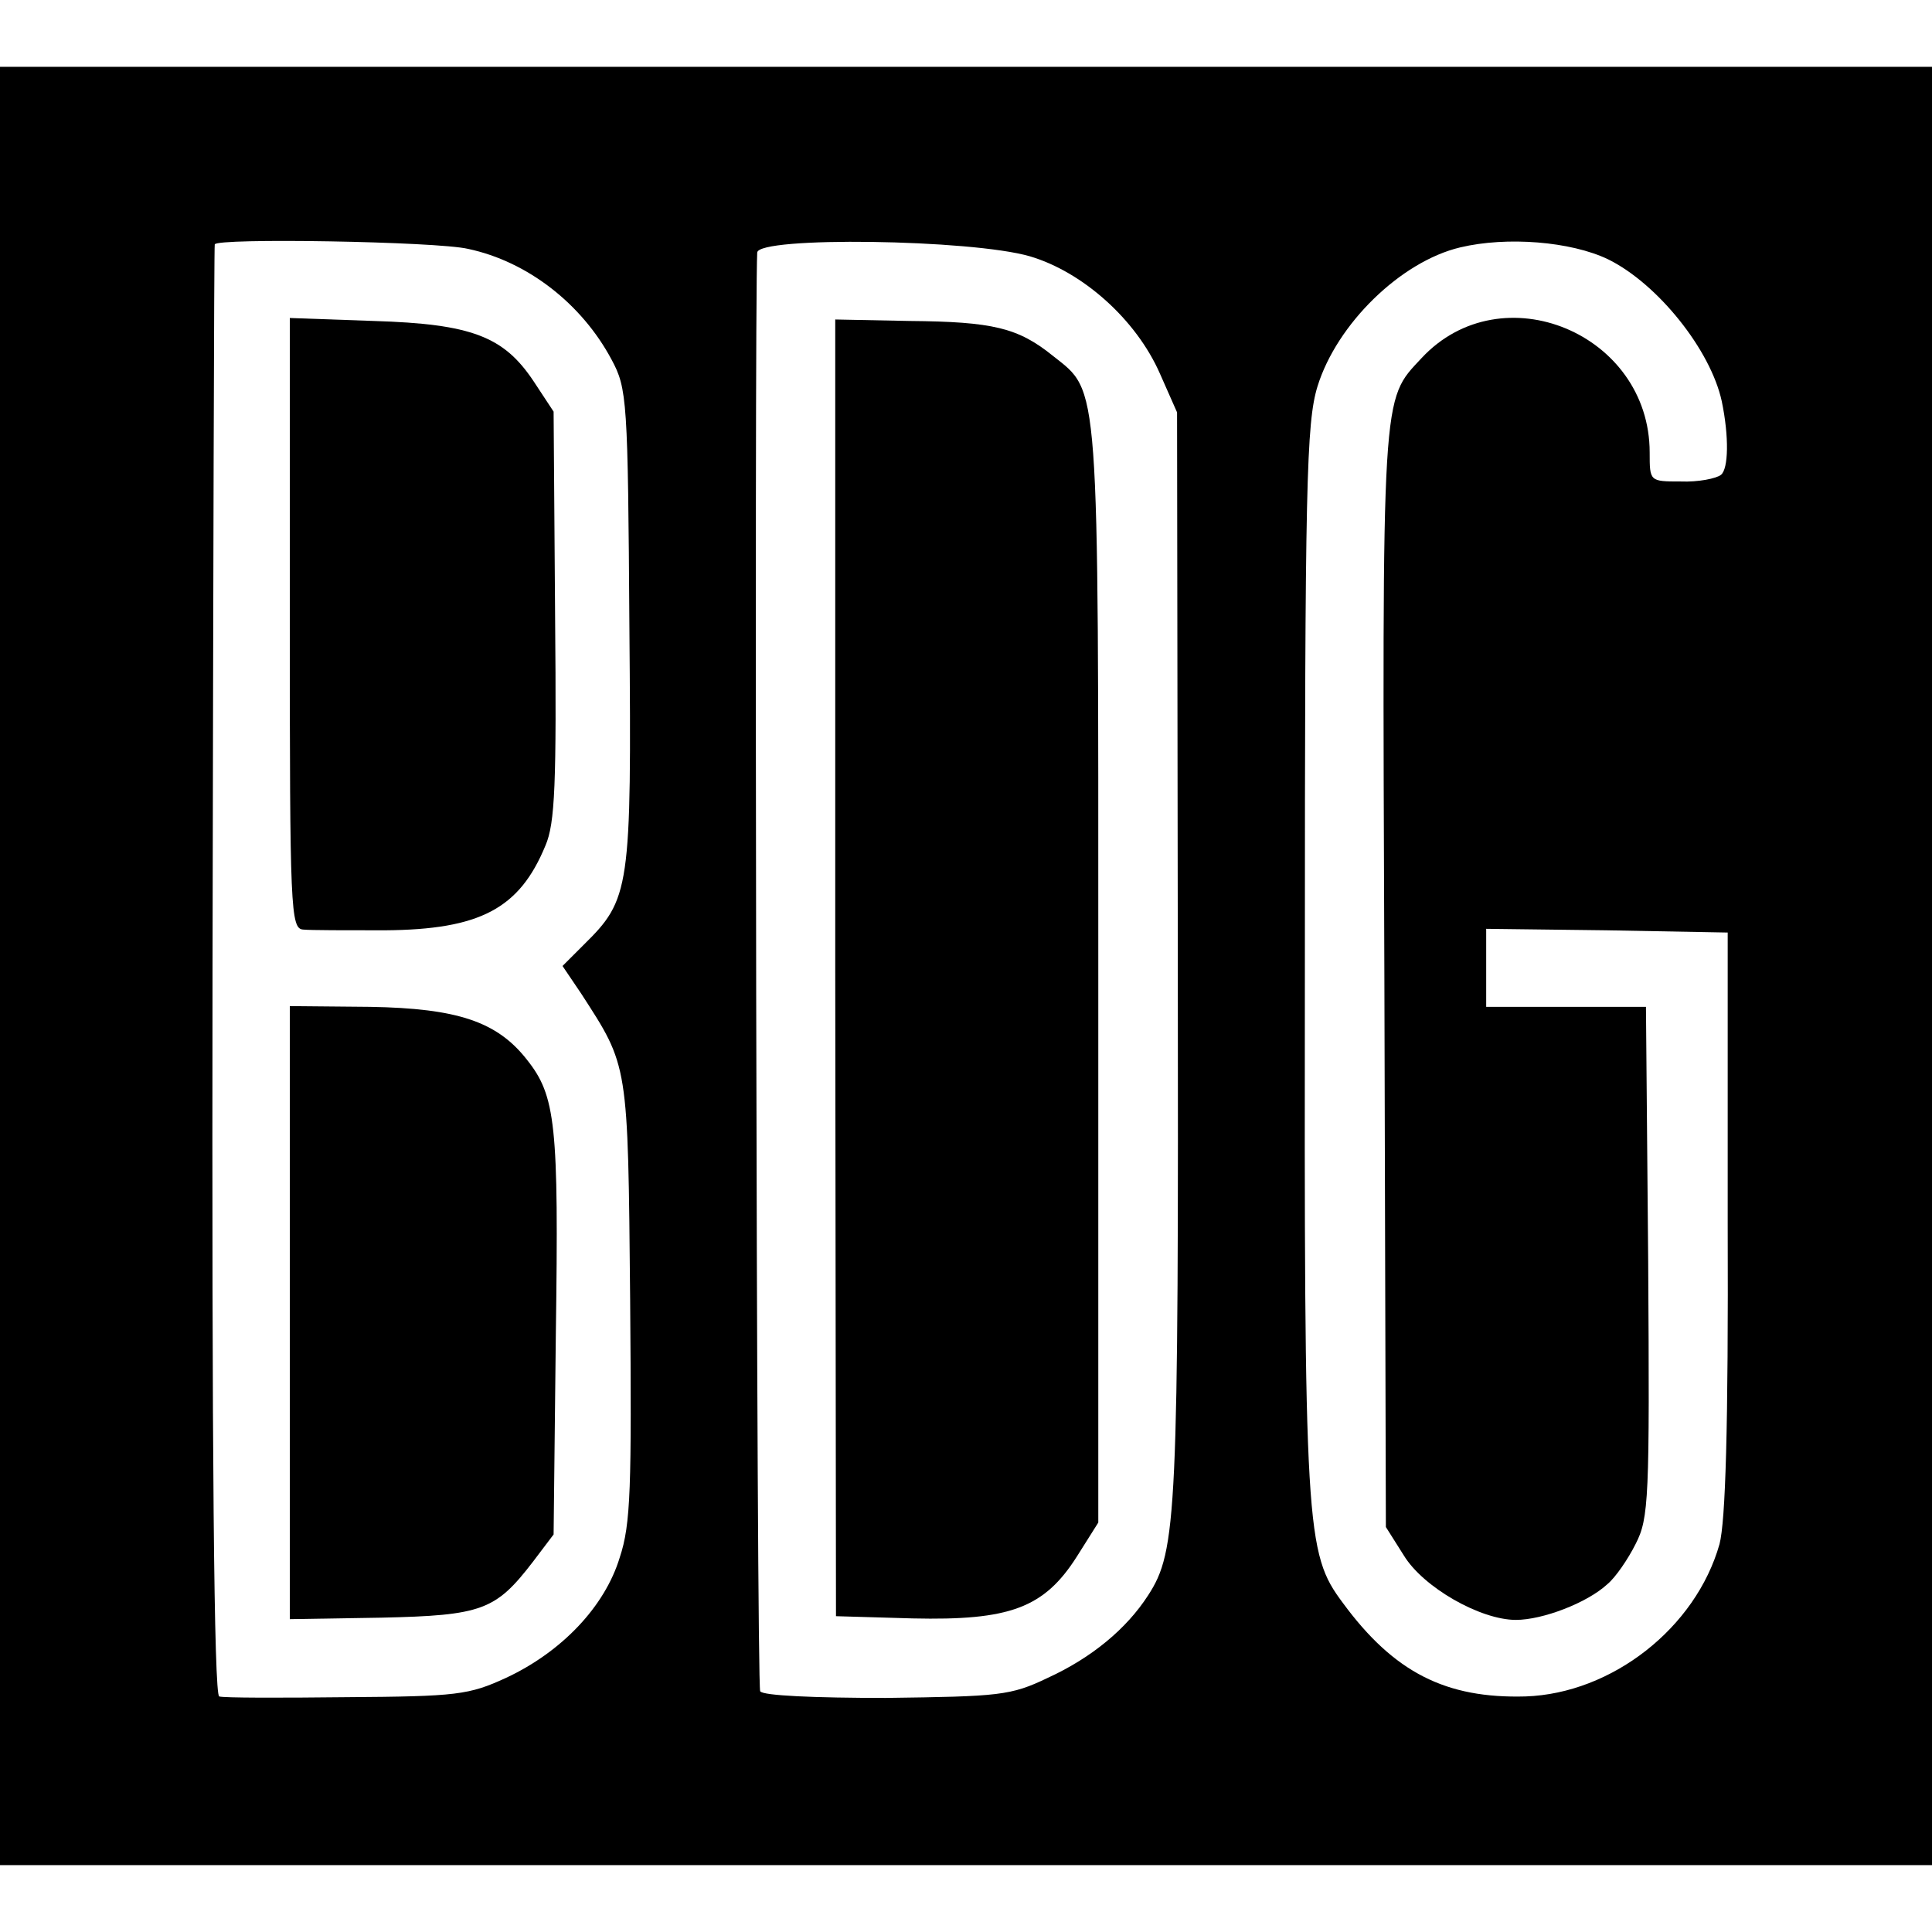
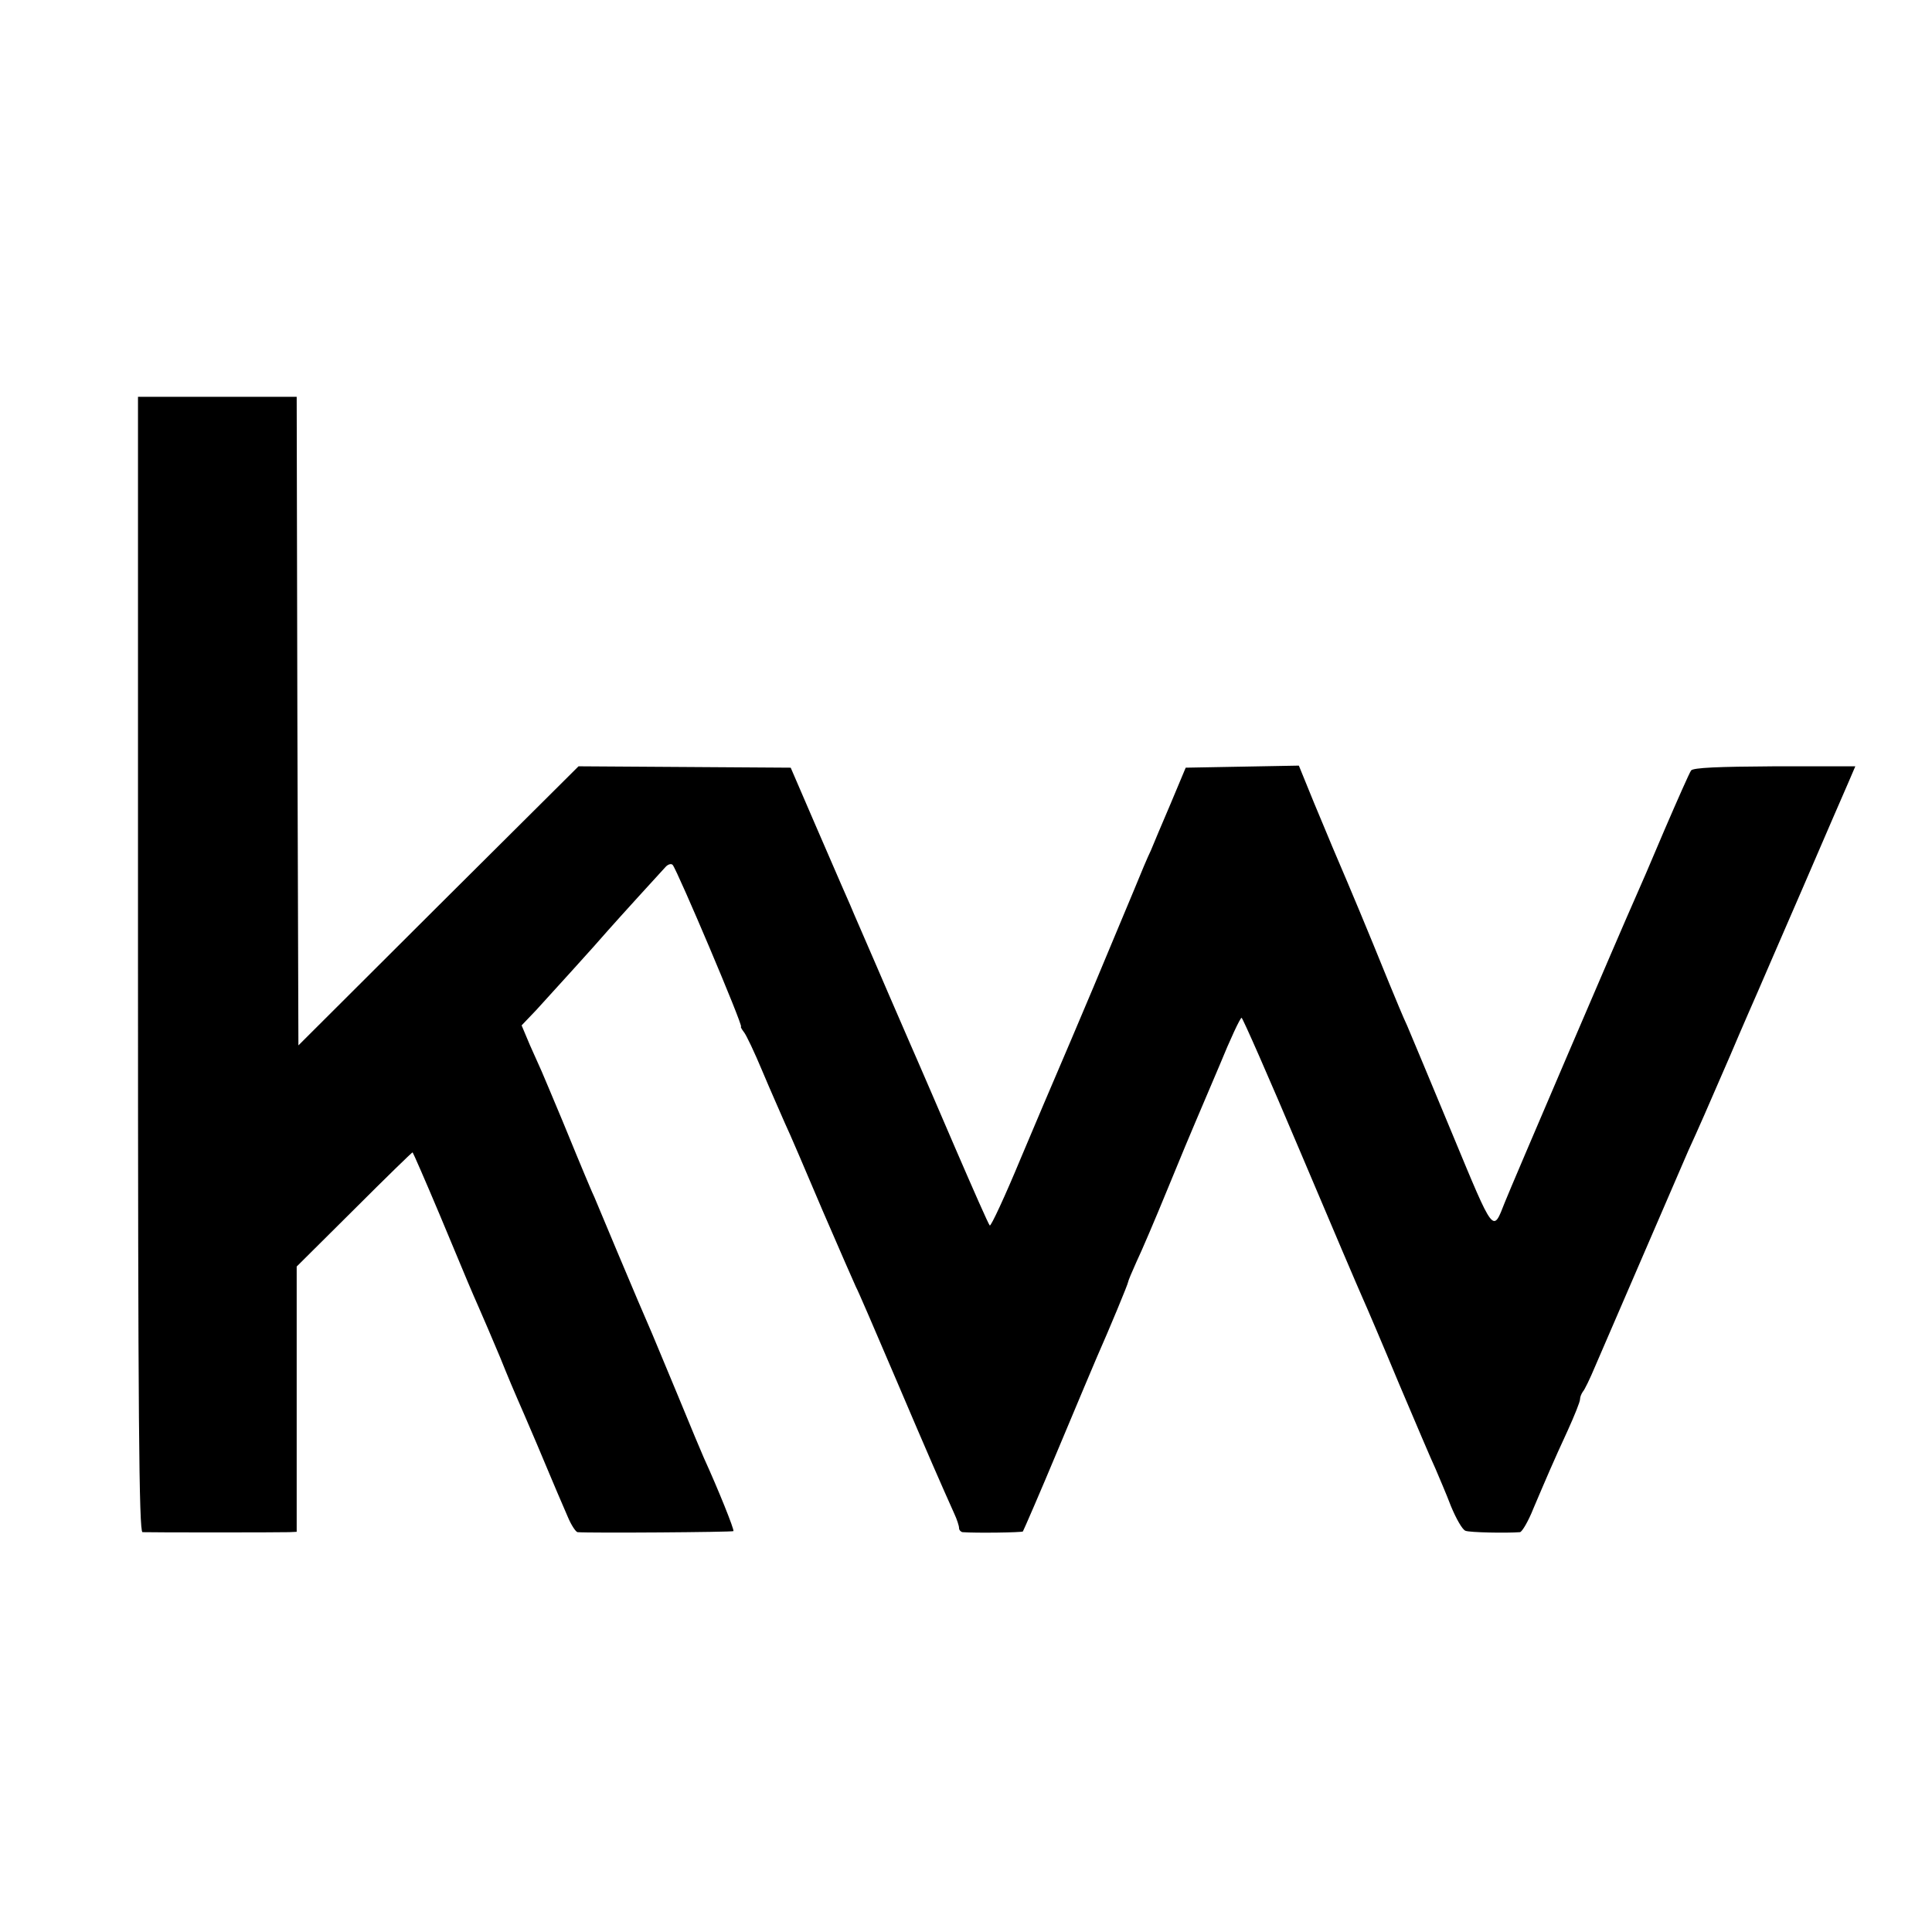
<svg xmlns="http://www.w3.org/2000/svg" version="1.0" width="16pt" height="16pt" viewBox="0 0 16 16" preserveAspectRatio="xMidYMid meet">
-   <g transform="translate(0,16) scale(0.006154,-0.006154)" fill="#000000" stroke="none">
-     <path d="M0 1300 l0 -1210 1300 0 1300 0 0 1210 0 1210 -1300 0 -1300 0 0 -1210z m630 965 c80 -17 153 -74 193 -149 21 -39 22 -54 24 -361 3 -353 1 -365 -62 -427 l-28 -28 25 -37 c64 -99 63 -92 66 -412 2 -253 1 -302 -14 -347 -20 -66 -78 -127 -153 -162 -50 -23 -66 -25 -215 -26 -88 -1 -166 -1 -171 1 -7 2 -10 330 -9 976 1 534 2 975 3 978 1 9 299 4 341 -6z m756 -10 c71 -21 143 -85 175 -158 l23 -52 1 -730 c1 -755 -1 -802 -40 -862 -29 -45 -76 -84 -135 -111 -50 -24 -65 -25 -218 -27 -95 0 -166 3 -169 9 -5 7 -8 1855 -4 1936 1 22 288 18 367 -5z m778 -4 c67 -33 138 -122 153 -191 10 -48 9 -91 -1 -99 -6 -5 -31 -10 -54 -9 -42 0 -42 0 -42 39 0 160 -199 243 -307 127 -54 -58 -53 -37 -50 -835 l2 -738 24 -38 c26 -43 103 -87 151 -87 36 0 96 23 123 48 11 9 28 34 38 54 18 35 19 60 17 380 l-3 343 -107 0 -108 0 0 53 0 52 162 -2 163 -3 0 -390 c1 -279 -3 -402 -11 -433 -32 -113 -145 -201 -261 -205 -107 -3 -177 32 -246 126 -50 67 -52 96 -51 868 0 637 2 720 17 769 26 84 112 168 192 187 63 15 149 8 199 -16z" />
-     <path d="M390 1761 c0 -384 1 -411 18 -412 9 -1 59 -1 110 -1 128 1 181 29 216 114 13 30 15 83 13 310 l-2 274 -27 41 c-40 60 -83 77 -215 81 l-113 4 0 -411z" />
-     <path d="M390 834 l0 -413 123 2 c136 3 154 10 204 75 l28 37 3 270 c4 282 0 320 -39 369 -40 51 -93 69 -211 71 l-108 1 0 -412z" />
-     <path d="M1124 1297 l1 -872 103 -3 c131 -3 177 14 221 83 l29 46 0 737 c0 809 2 783 -61 833 -47 38 -81 46 -193 47 l-100 2 0 -873z" />
+   <g transform="translate(0,16) scale(0.002857,-0.002857)" fill="#000000" stroke="none">
+     <path d="M400 2805 c0 -1309 3 -1645 13 -1646 20 -1 400 -1 425 0 l22 1 0 384 0 385 166 165 c92 92 168 166 170 166 1 0 37 -82 79 -182 90 -216 88 -211 113 -268 11 -25 39 -90 62 -145 22 -55 45 -109 50 -120 5 -11 30 -69 56 -130 25 -60 52 -123 59 -140 7 -16 21 -49 31 -72 10 -24 23 -43 28 -44 38 -3 448 0 452 3 3 4 -44 121 -86 213 -5 11 -39 92 -75 180 -37 88 -70 169 -75 180 -24 55 -52 121 -100 235 -29 69 -59 141 -67 160 -9 19 -21 49 -28 65 -7 17 -36 86 -64 155 -29 69 -56 134 -61 145 -5 11 -20 45 -34 76 l-24 57 42 44 c40 44 174 191 209 232 30 34 151 167 166 183 7 8 17 11 21 6 14 -17 205 -467 198 -469 -2 0 2 -7 8 -15 7 -8 31 -59 54 -114 23 -55 53 -122 65 -150 13 -27 62 -142 110 -255 49 -113 92 -212 96 -220 5 -8 56 -127 115 -265 98 -230 131 -305 170 -392 8 -17 14 -36 14 -42 0 -6 5 -11 10 -12 40 -3 171 -1 175 2 2 3 50 113 105 245 55 131 104 248 109 259 38 86 91 214 91 219 0 3 11 29 24 58 14 29 55 125 91 213 36 88 72 174 79 190 7 17 39 92 71 167 31 76 60 138 64 138 3 0 80 -175 170 -388 90 -213 172 -405 182 -427 10 -22 57 -132 104 -245 48 -113 95 -224 106 -247 10 -24 31 -72 45 -109 15 -36 33 -68 42 -71 12 -5 118 -7 158 -4 6 1 24 31 39 69 38 89 56 132 99 225 20 44 36 84 36 91 0 7 4 16 8 22 5 5 21 38 36 74 52 120 257 595 270 625 29 63 56 125 121 275 36 85 73 169 80 185 7 17 66 152 130 300 64 149 125 289 135 312 l18 42 -233 0 c-167 -1 -236 -4 -243 -12 -5 -7 -39 -84 -77 -172 -37 -88 -76 -178 -86 -200 -32 -71 -361 -839 -377 -880 -35 -89 -30 -96 -152 198 -62 149 -121 291 -131 314 -11 23 -34 79 -53 125 -64 158 -111 270 -153 368 -11 25 -39 94 -64 153 l-44 108 -164 -3 -164 -3 -44 -105 c-25 -58 -50 -118 -57 -135 -8 -16 -30 -68 -49 -115 -20 -47 -72 -173 -117 -280 -45 -107 -92 -217 -104 -245 -12 -27 -60 -141 -107 -252 -46 -111 -87 -199 -90 -195 -4 4 -48 104 -99 222 -51 118 -100 233 -110 255 -10 22 -32 74 -50 115 -18 41 -48 111 -67 155 -52 121 -62 142 -79 183 -9 20 -20 46 -25 57 -5 11 -40 92 -78 180 l-69 160 -307 2 -308 2 -406 -404 -406 -405 -3 940 -2 940 -230 0 -230 0 0 -1645z" />
  </g>
</svg>
